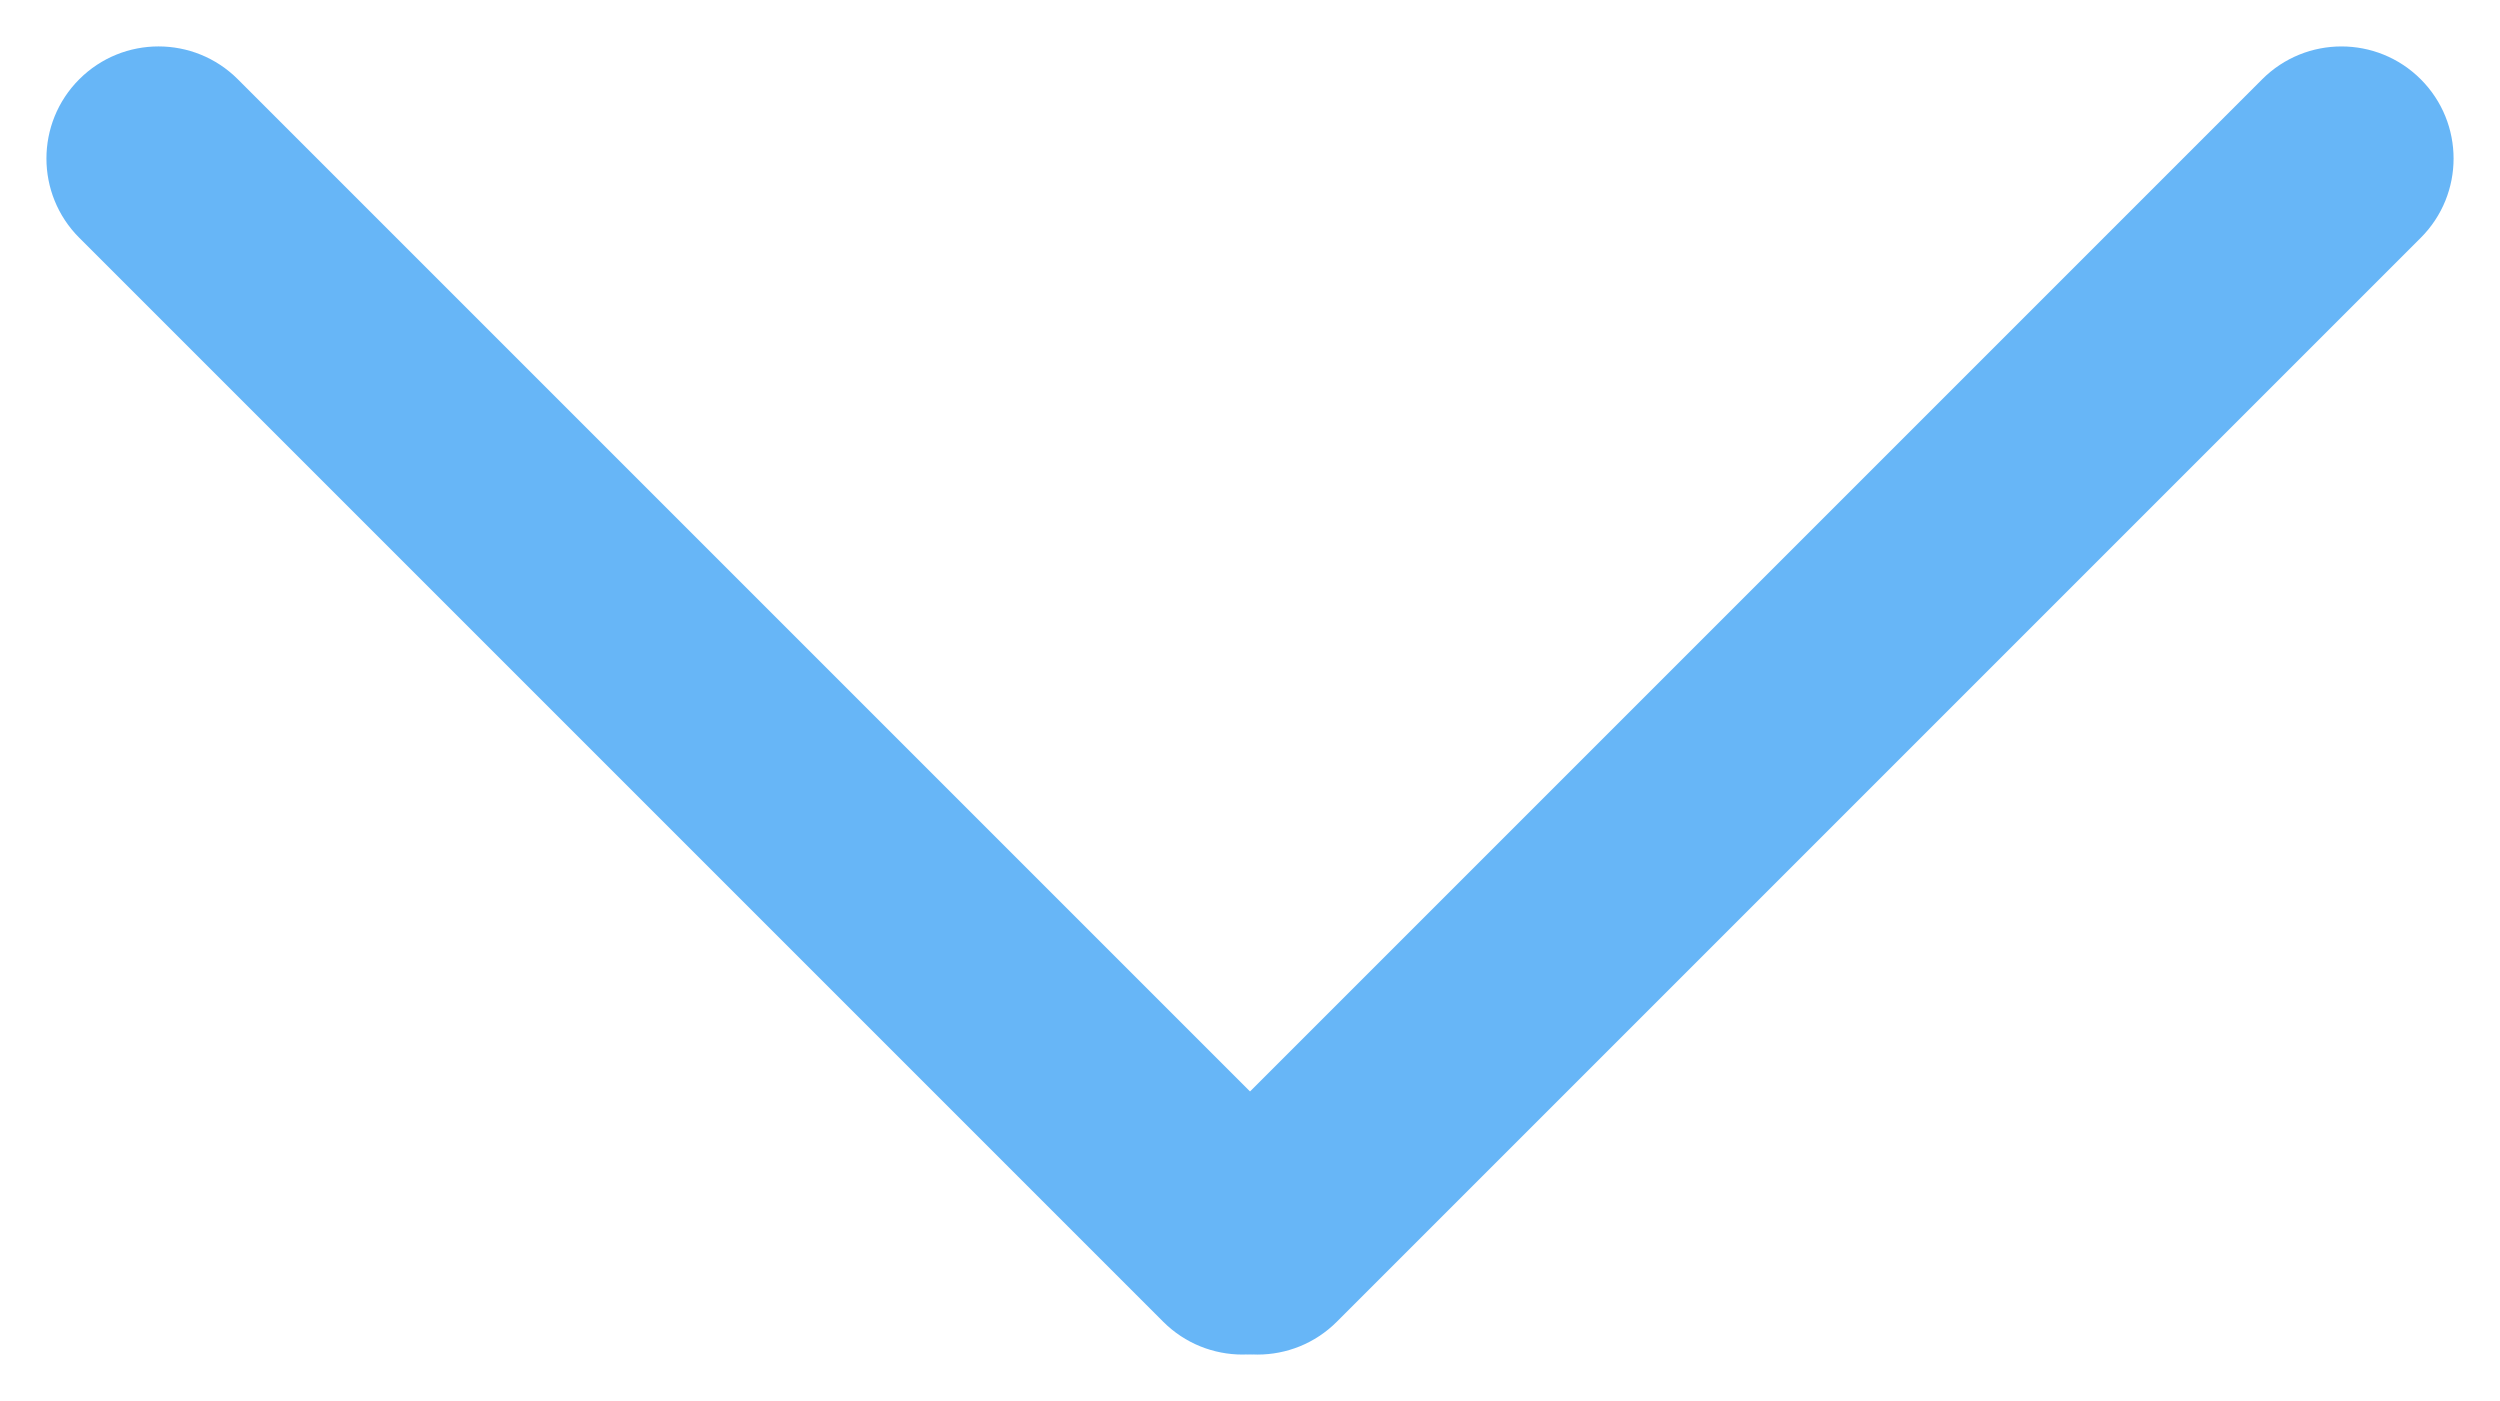
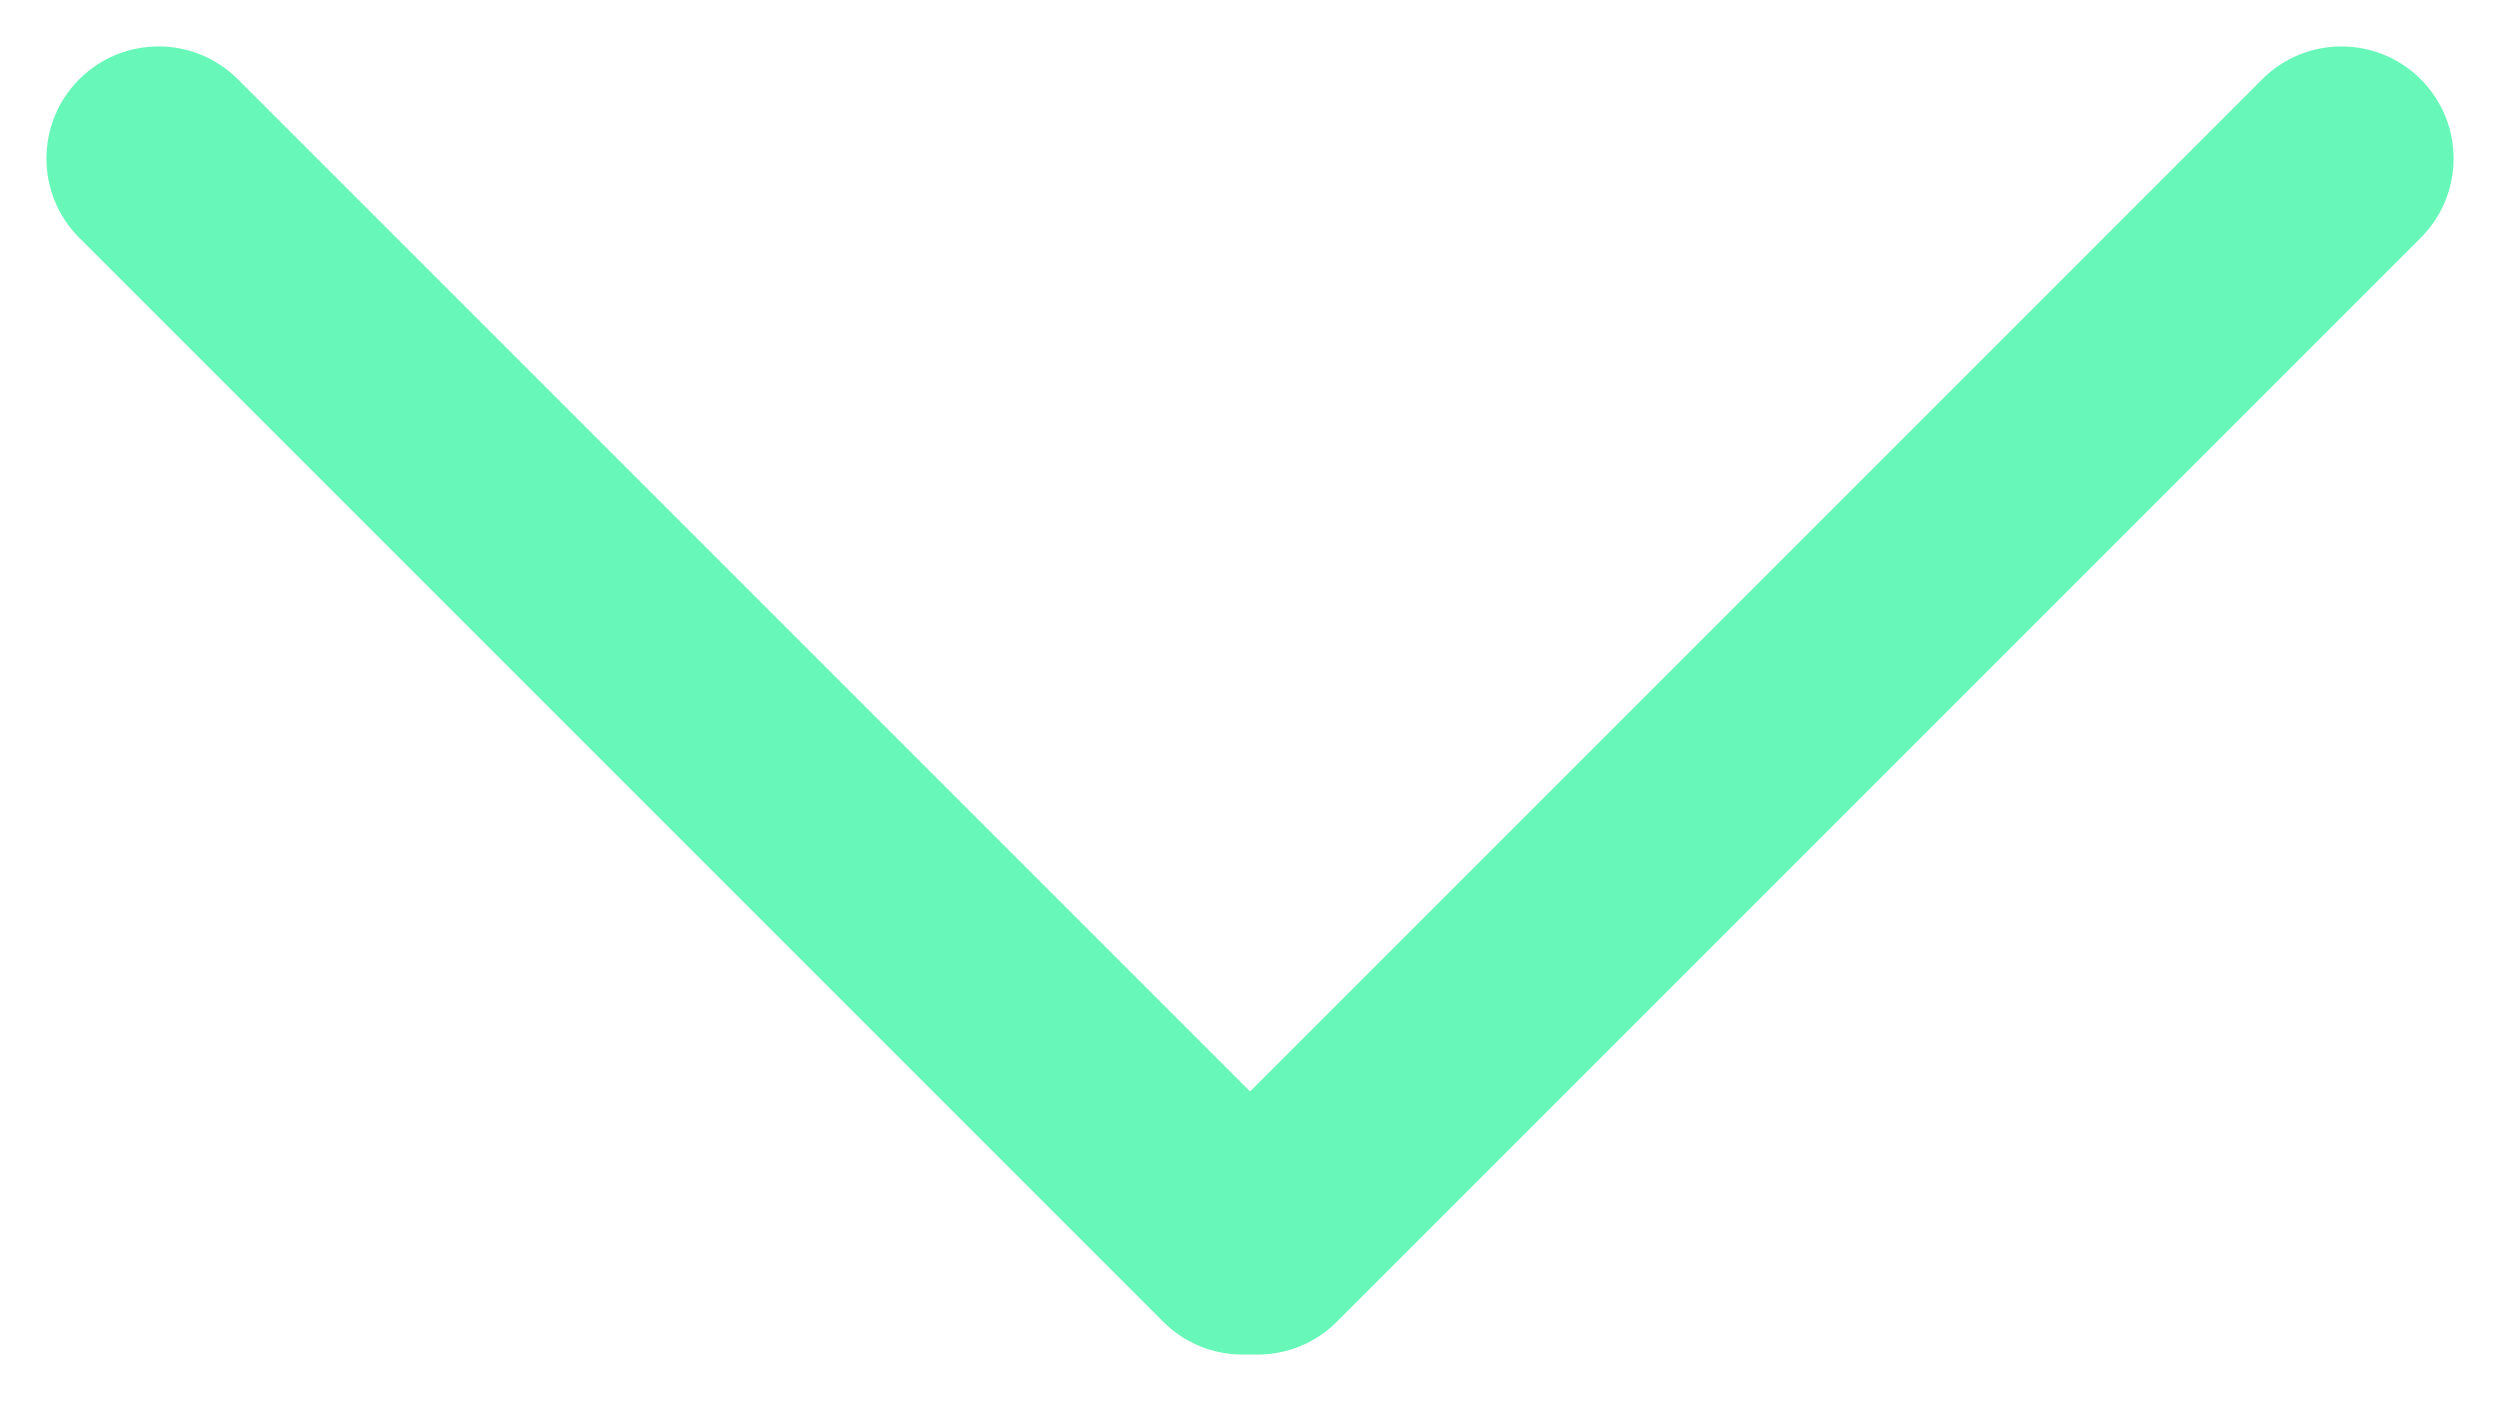
<svg xmlns="http://www.w3.org/2000/svg" width="14.272" height="7.998" viewBox="0 0 14.272 7.998">
  <g id="Group_268" data-name="Group 268" transform="translate(14.272) rotate(90)">
-     <rect id="Rectangle_44" data-name="Rectangle 44" width="10.031" height="1.28" rx="0.64" transform="translate(7.998 7.179) rotate(135)" fill="#67b6f7" />
-     <rect id="Rectangle_45" data-name="Rectangle 45" width="10.031" height="1.28" rx="0.64" transform="translate(7.093 7.998) rotate(-135)" fill="#67b6f7" />
+     <rect id="Rectangle_44" data-name="Rectangle 44" width="10.031" height="1.28" rx="0.64" transform="translate(7.998 7.179) rotate(135)" fill="#67f7b8" />
+     <rect id="Rectangle_45" data-name="Rectangle 45" width="10.031" height="1.28" rx="0.64" transform="translate(7.093 7.998) rotate(-135)" fill="#67f7b8" />
  </g>
</svg>
